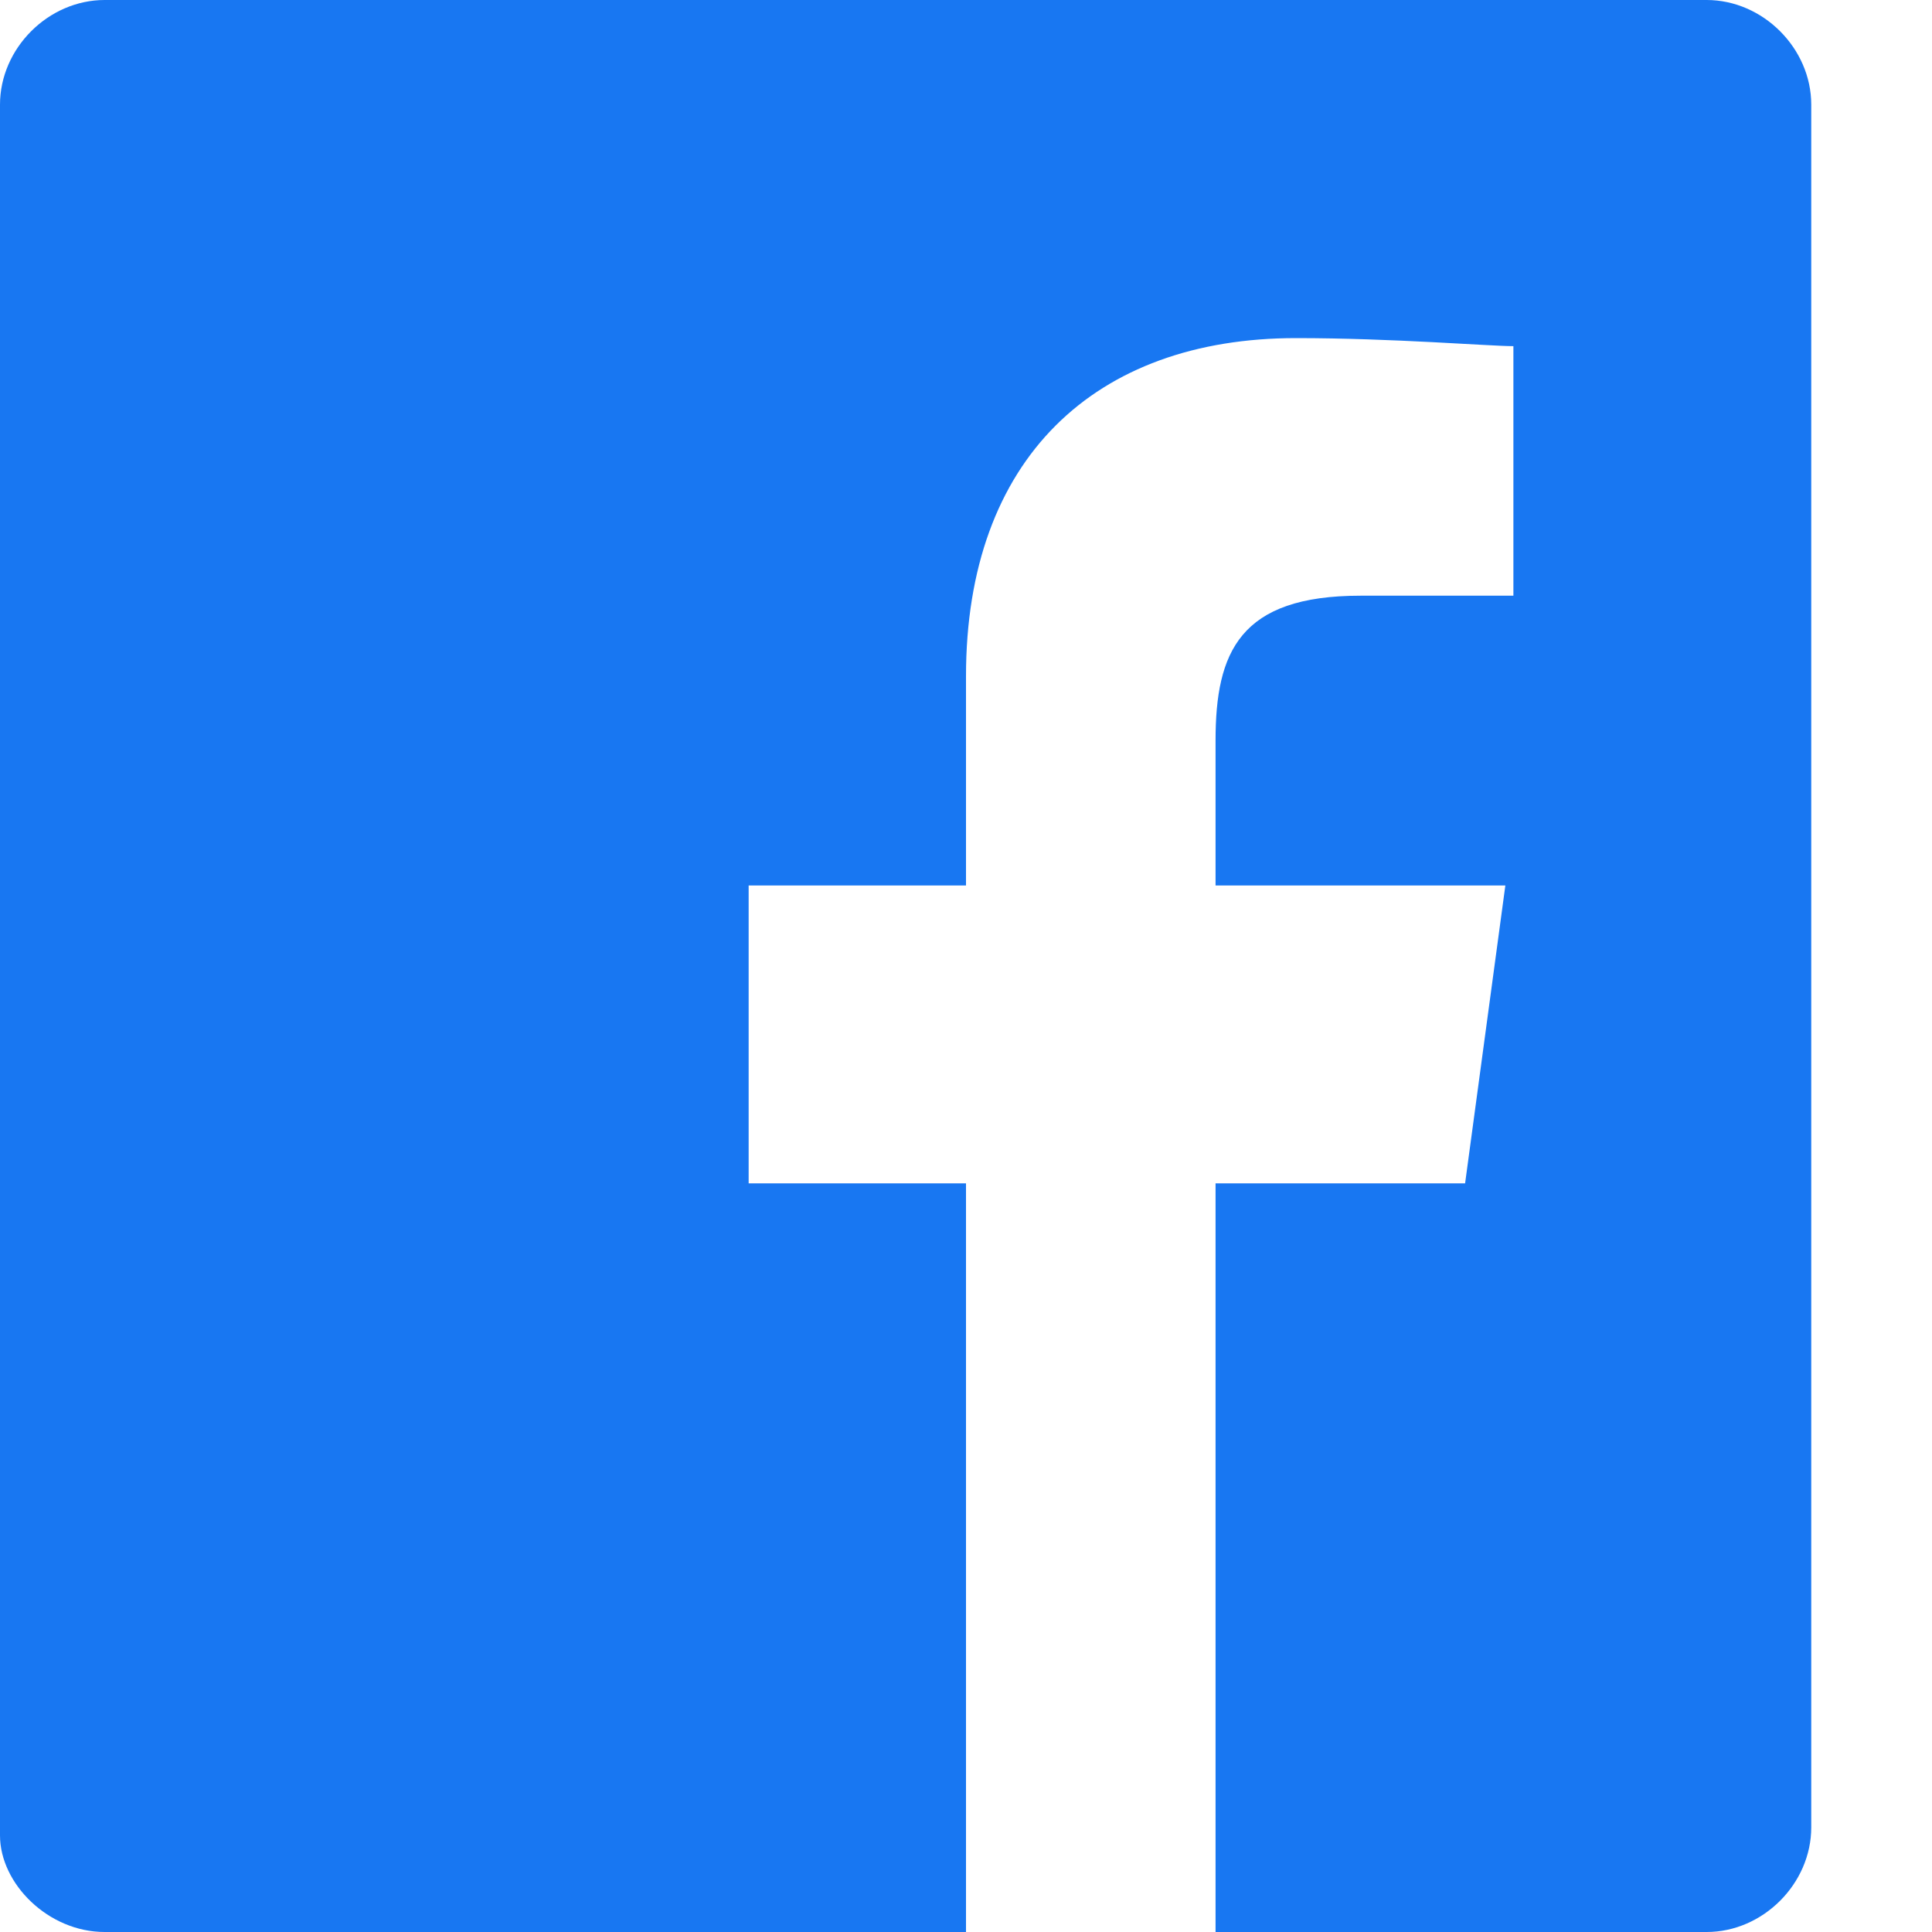
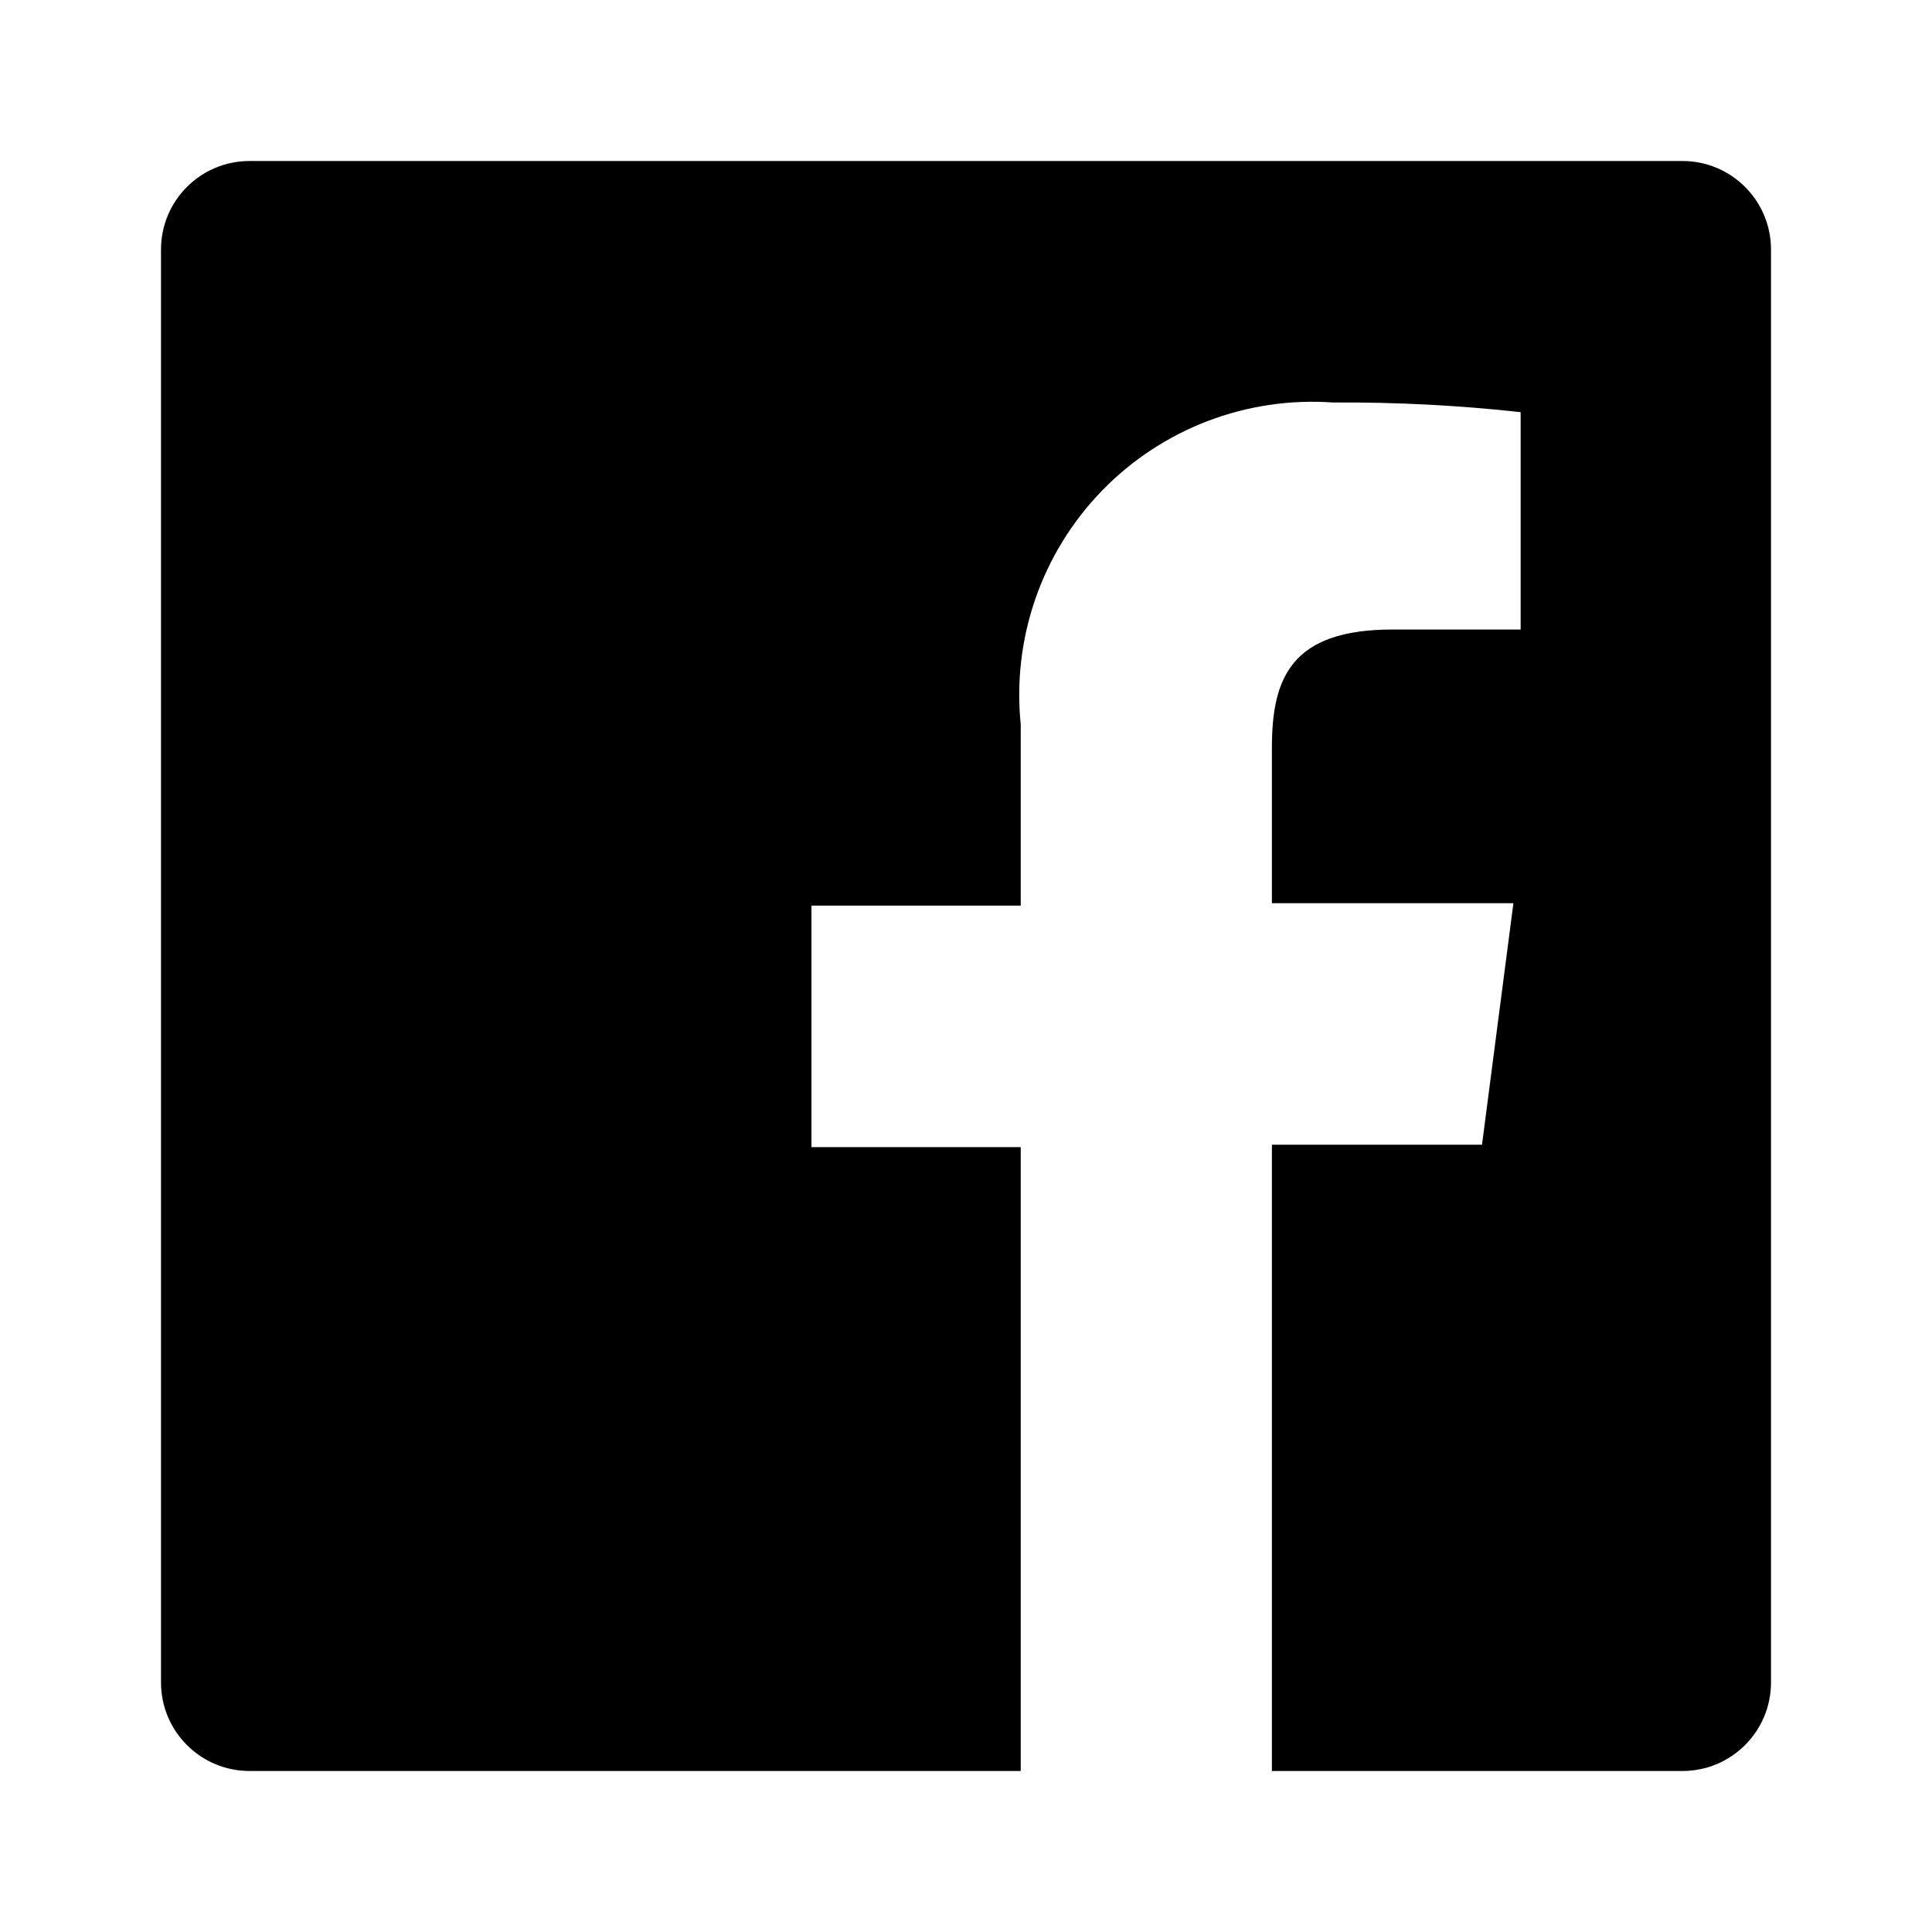
- <svg xmlns="http://www.w3.org/2000/svg" viewBox="0 0 24 24" fill="#1877F2">
-   <path d="M22.7 0H1.3C.6 0 0 .6 0 1.3v21.5C0 23.4.6 24 1.3 24H12V14.7H9.3V11h2.7V8.4c0-2.7 1.6-4.2 4.1-4.2 1.2 0 2.4.1 2.7.1v3.1h-1.9c-1.5 0-1.8.7-1.8 1.8V11h3.6l-.5 3.7h-3.1V24h6.1c.7 0 1.3-.6 1.3-1.3V1.3c0-.7-.6-1.3-1.3-1.3z" />
+ <svg xmlns="http://www.w3.org/2000/svg" viewBox="0 0 24 24">
+   <path fill="currentColor" d="M20.9 2H3.1A1.1 1.1 0 0 0 2 3.1v17.8A1.1 1.1 0 0 0 3.1 22h9.58v-7.75h-2.6v-3h2.6V9a3.64 3.64 0 0 1 3.88-4a20 20 0 0 1 2.33.12v2.7H17.3c-1.26 0-1.5.6-1.5 1.47v1.93h3l-.39 3H15.8V22h5.1a1.1 1.1 0 0 0 1.1-1.1V3.1A1.1 1.1 0 0 0 20.9 2" />
</svg>
